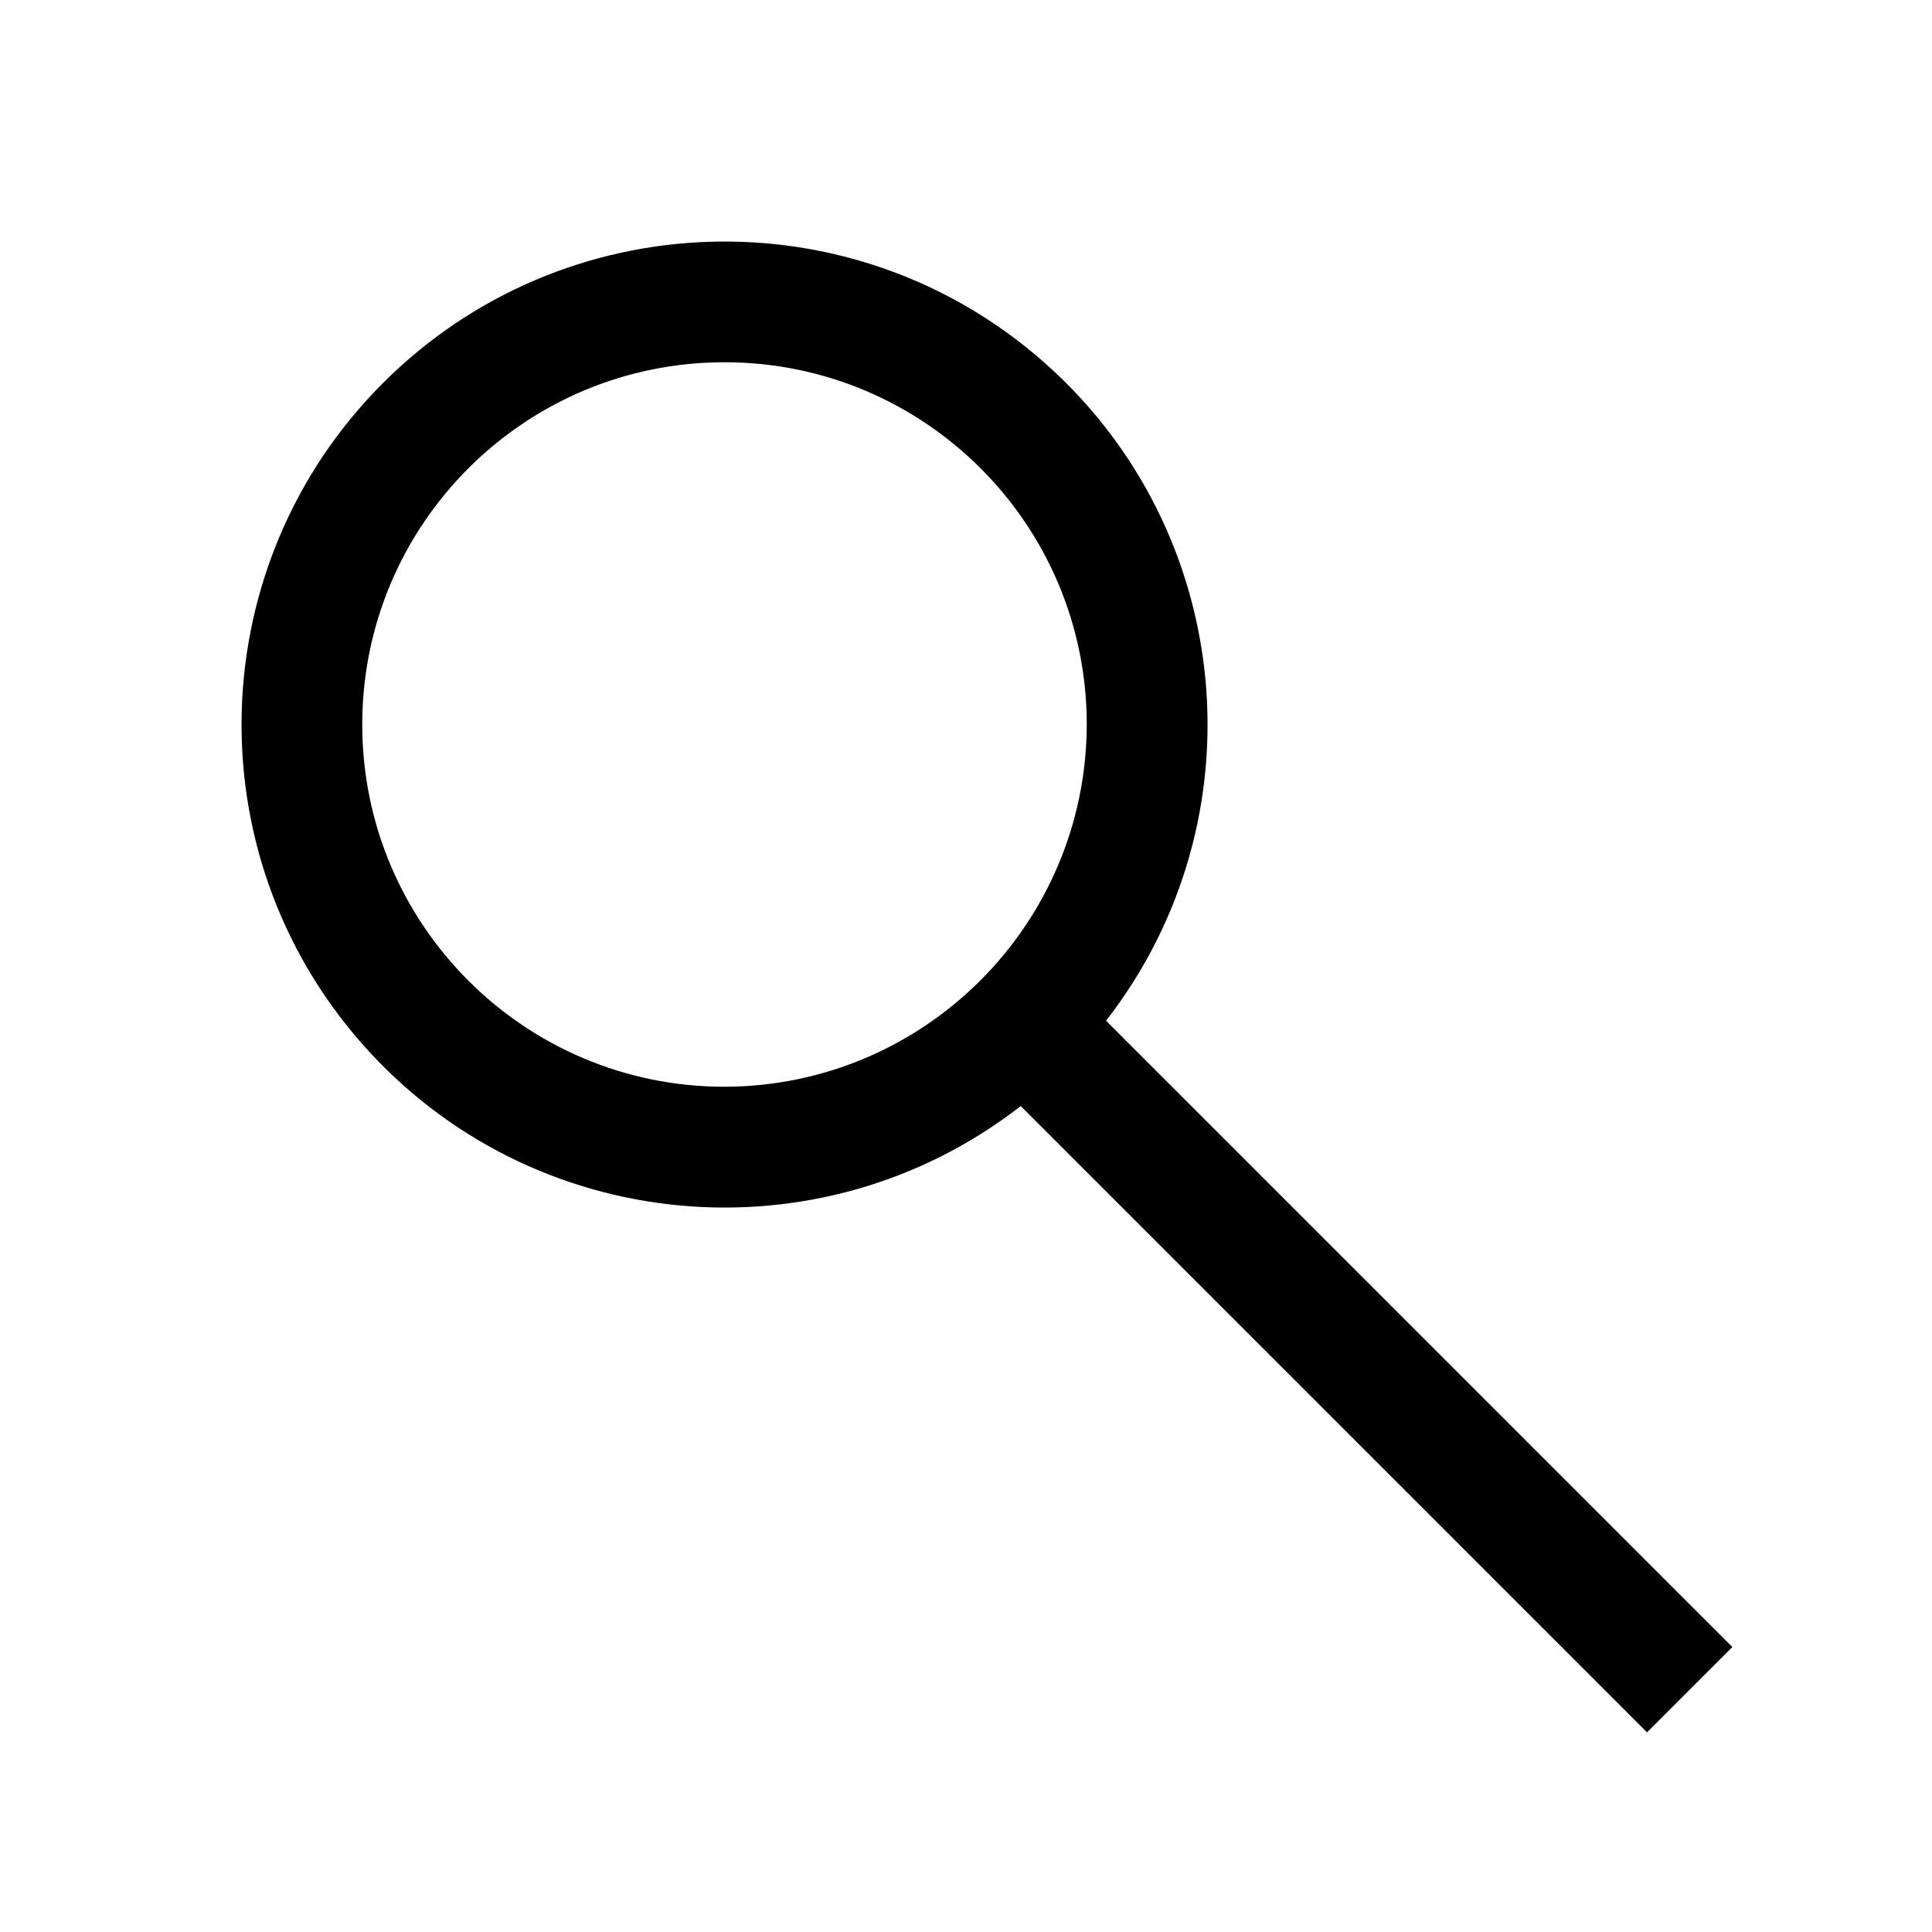
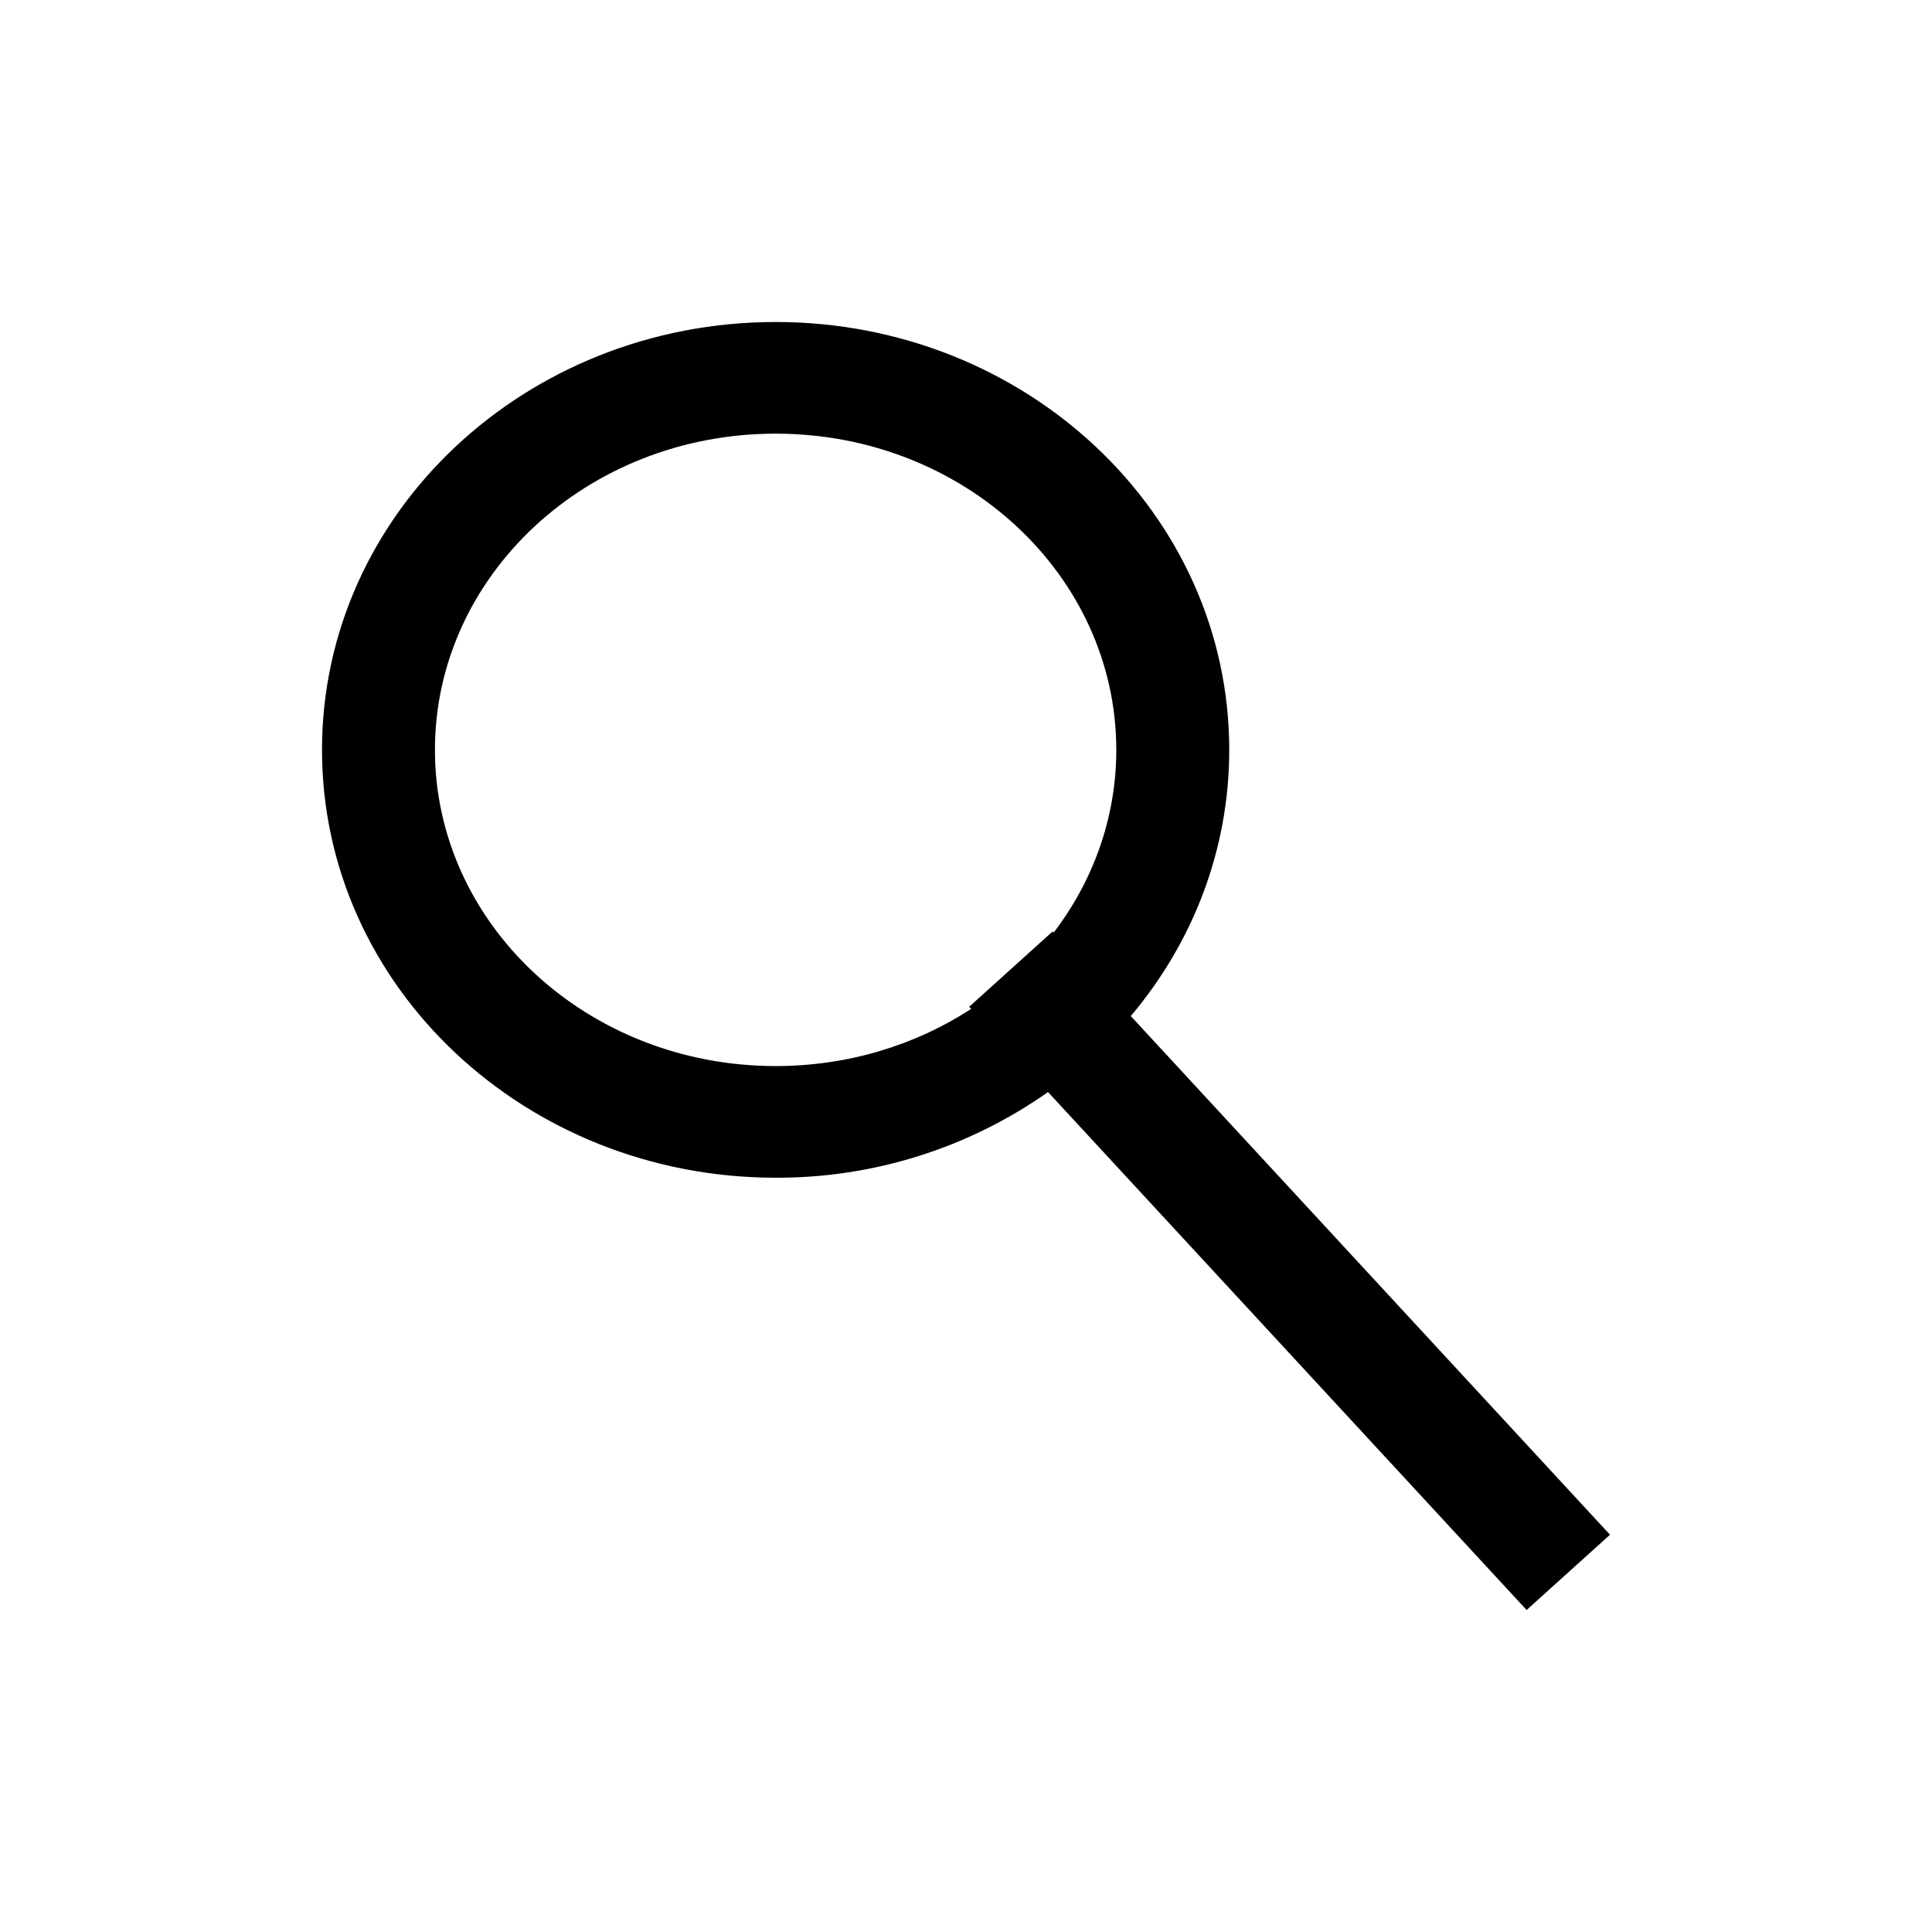
<svg xmlns="http://www.w3.org/2000/svg" viewBox="0 0 24 24">
-   <path d="M21.52 20.46l-7.78-7.78a6 6 0 10-1.06 1.06l7.78 7.78 1.06-1.06zM9 13.5A4.5 4.5 0 1113.5 9 4.51 4.51 0 019 13.5z" fill="#000" fill-rule="nonzero" />
+   <path d="M9.635 4c3.104 0 5.635 2.371 5.635 5.315 0 1.252-.458 2.4-1.223 3.307L20 19.065 18.964 20l-5.945-6.434a5.838 5.838 0 01-3.384 1.064C6.531 14.63 4 12.259 4 9.315 4 6.371 6.531 4 9.635 4zm0 1.387c-2.345 0-4.232 1.767-4.232 3.928s1.887 3.928 4.232 3.928c.905 0 1.742-.263 2.429-.71l-.024-.027 1.036-.935.013.014c.49-.642.778-1.426.778-2.27 0-2.161-1.886-3.928-4.232-3.928z" fill-rule="evenodd" />
</svg>
